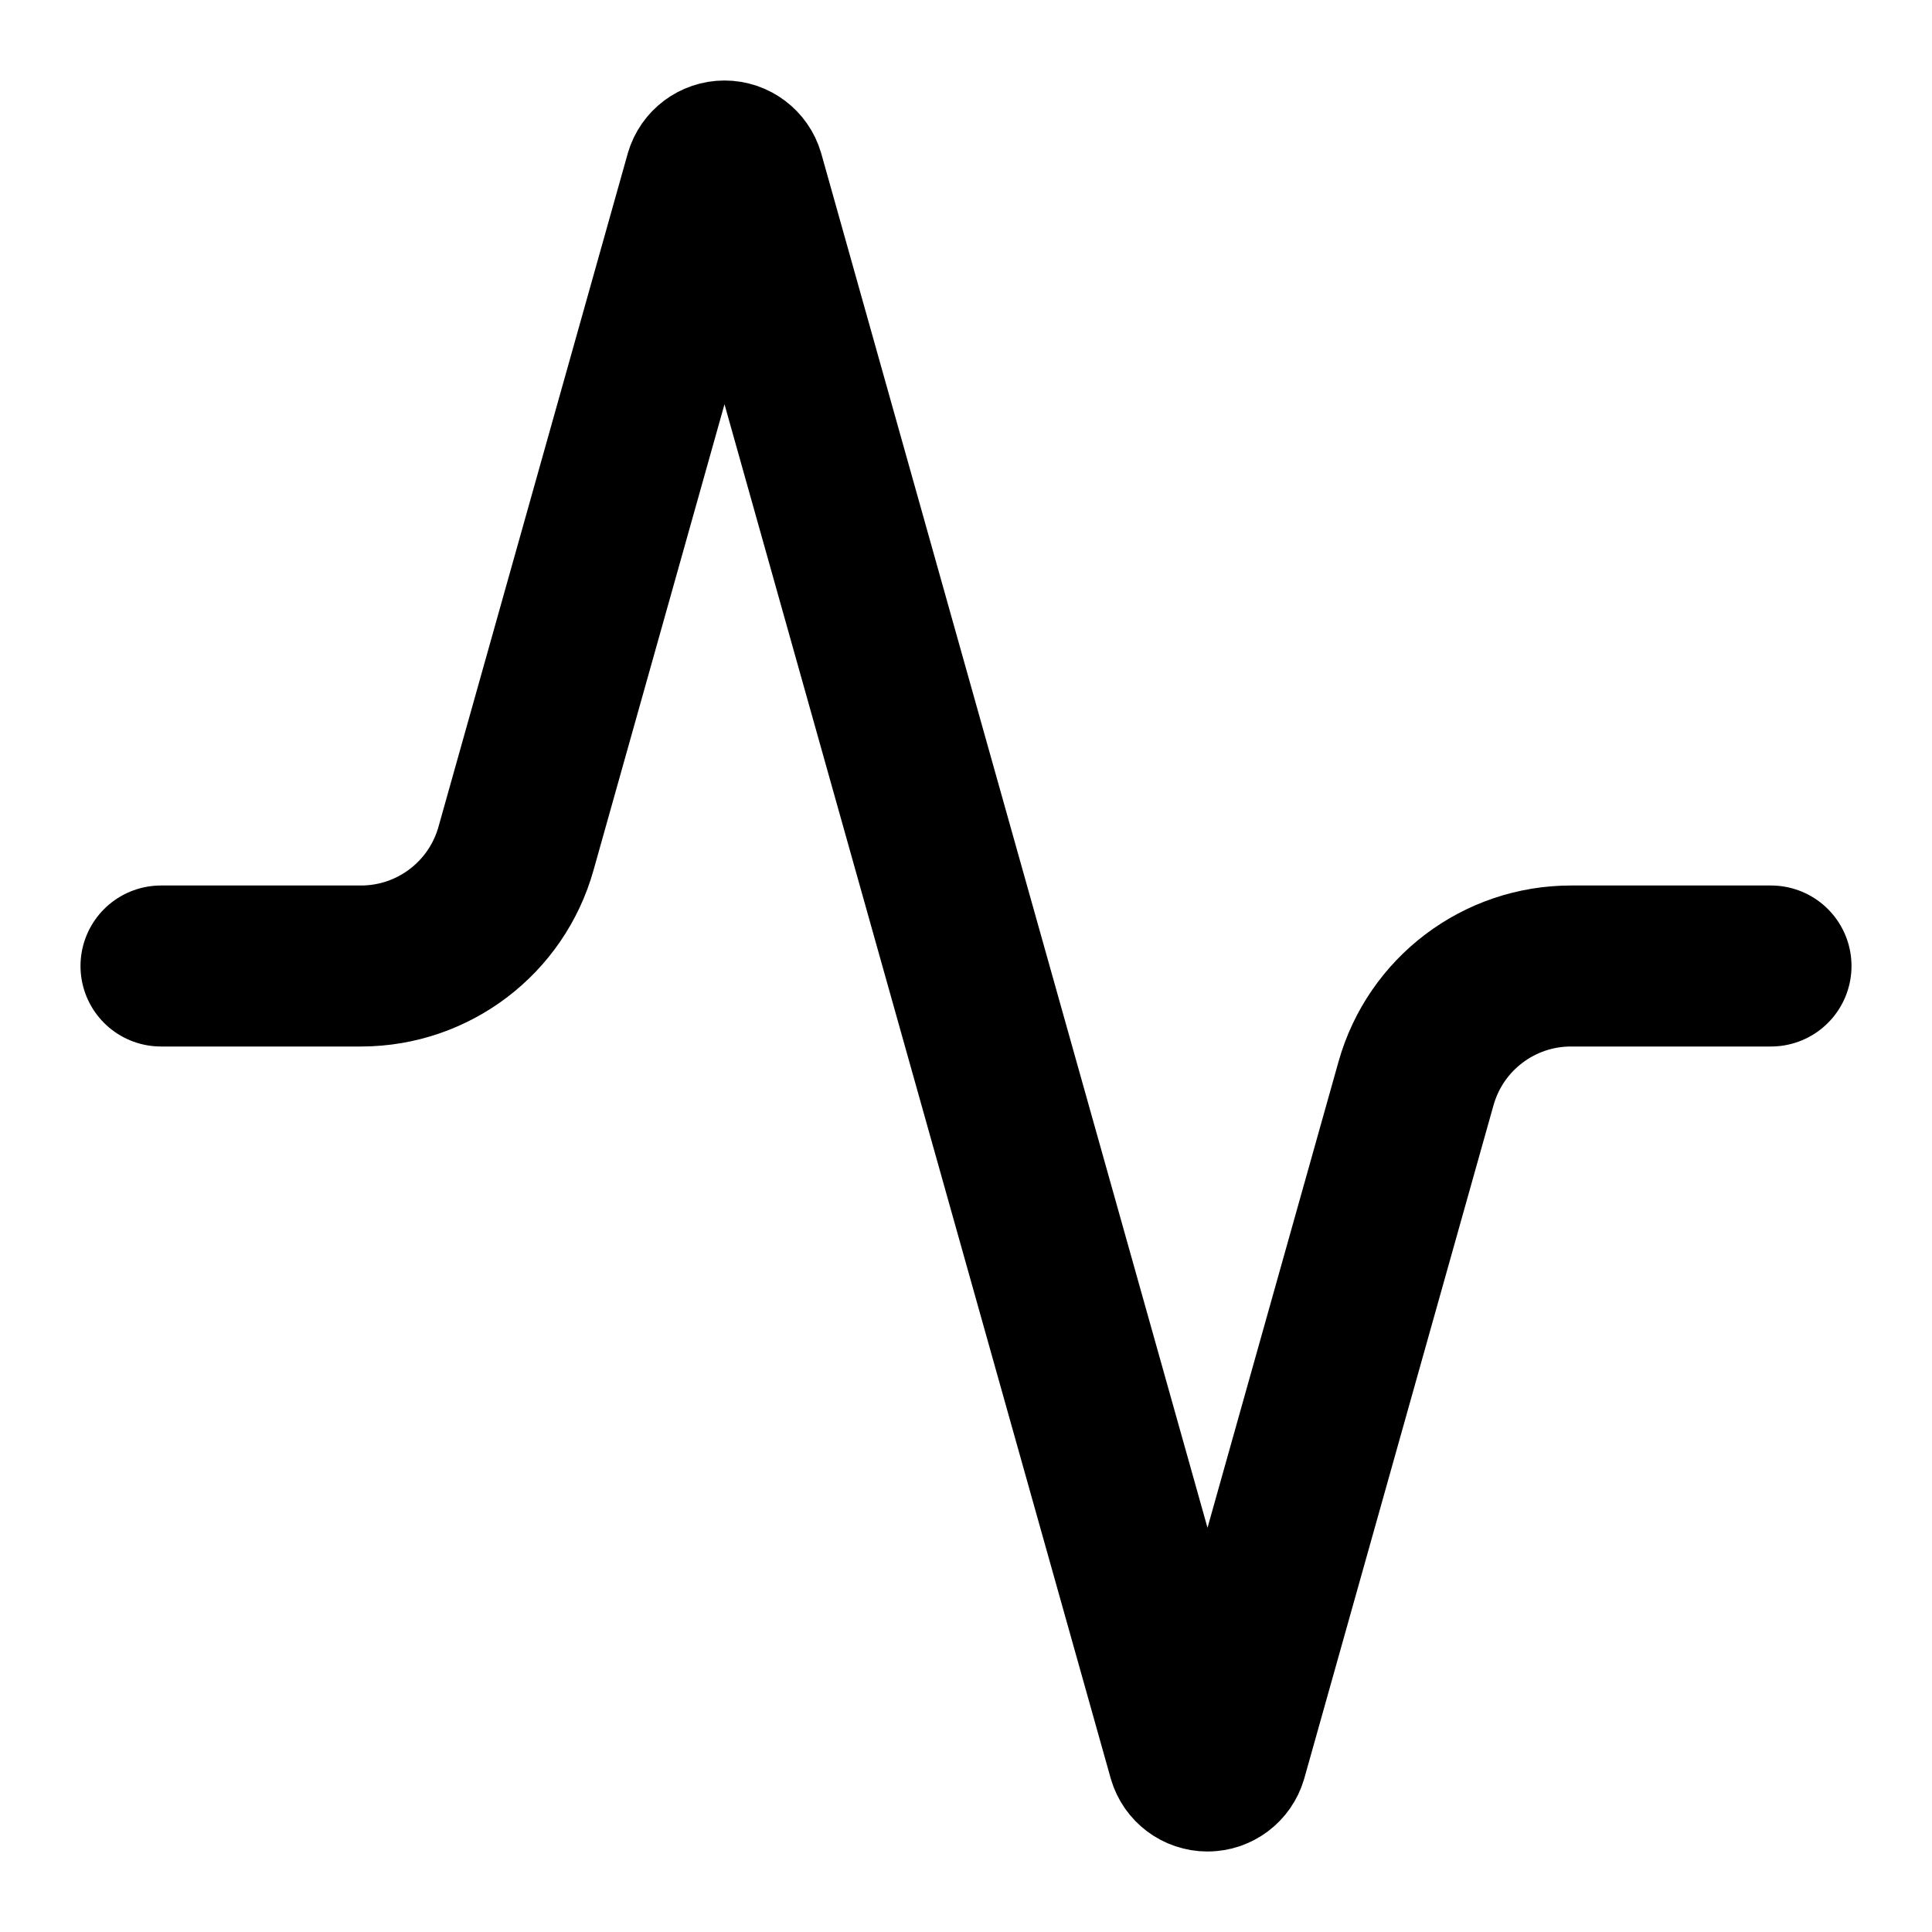
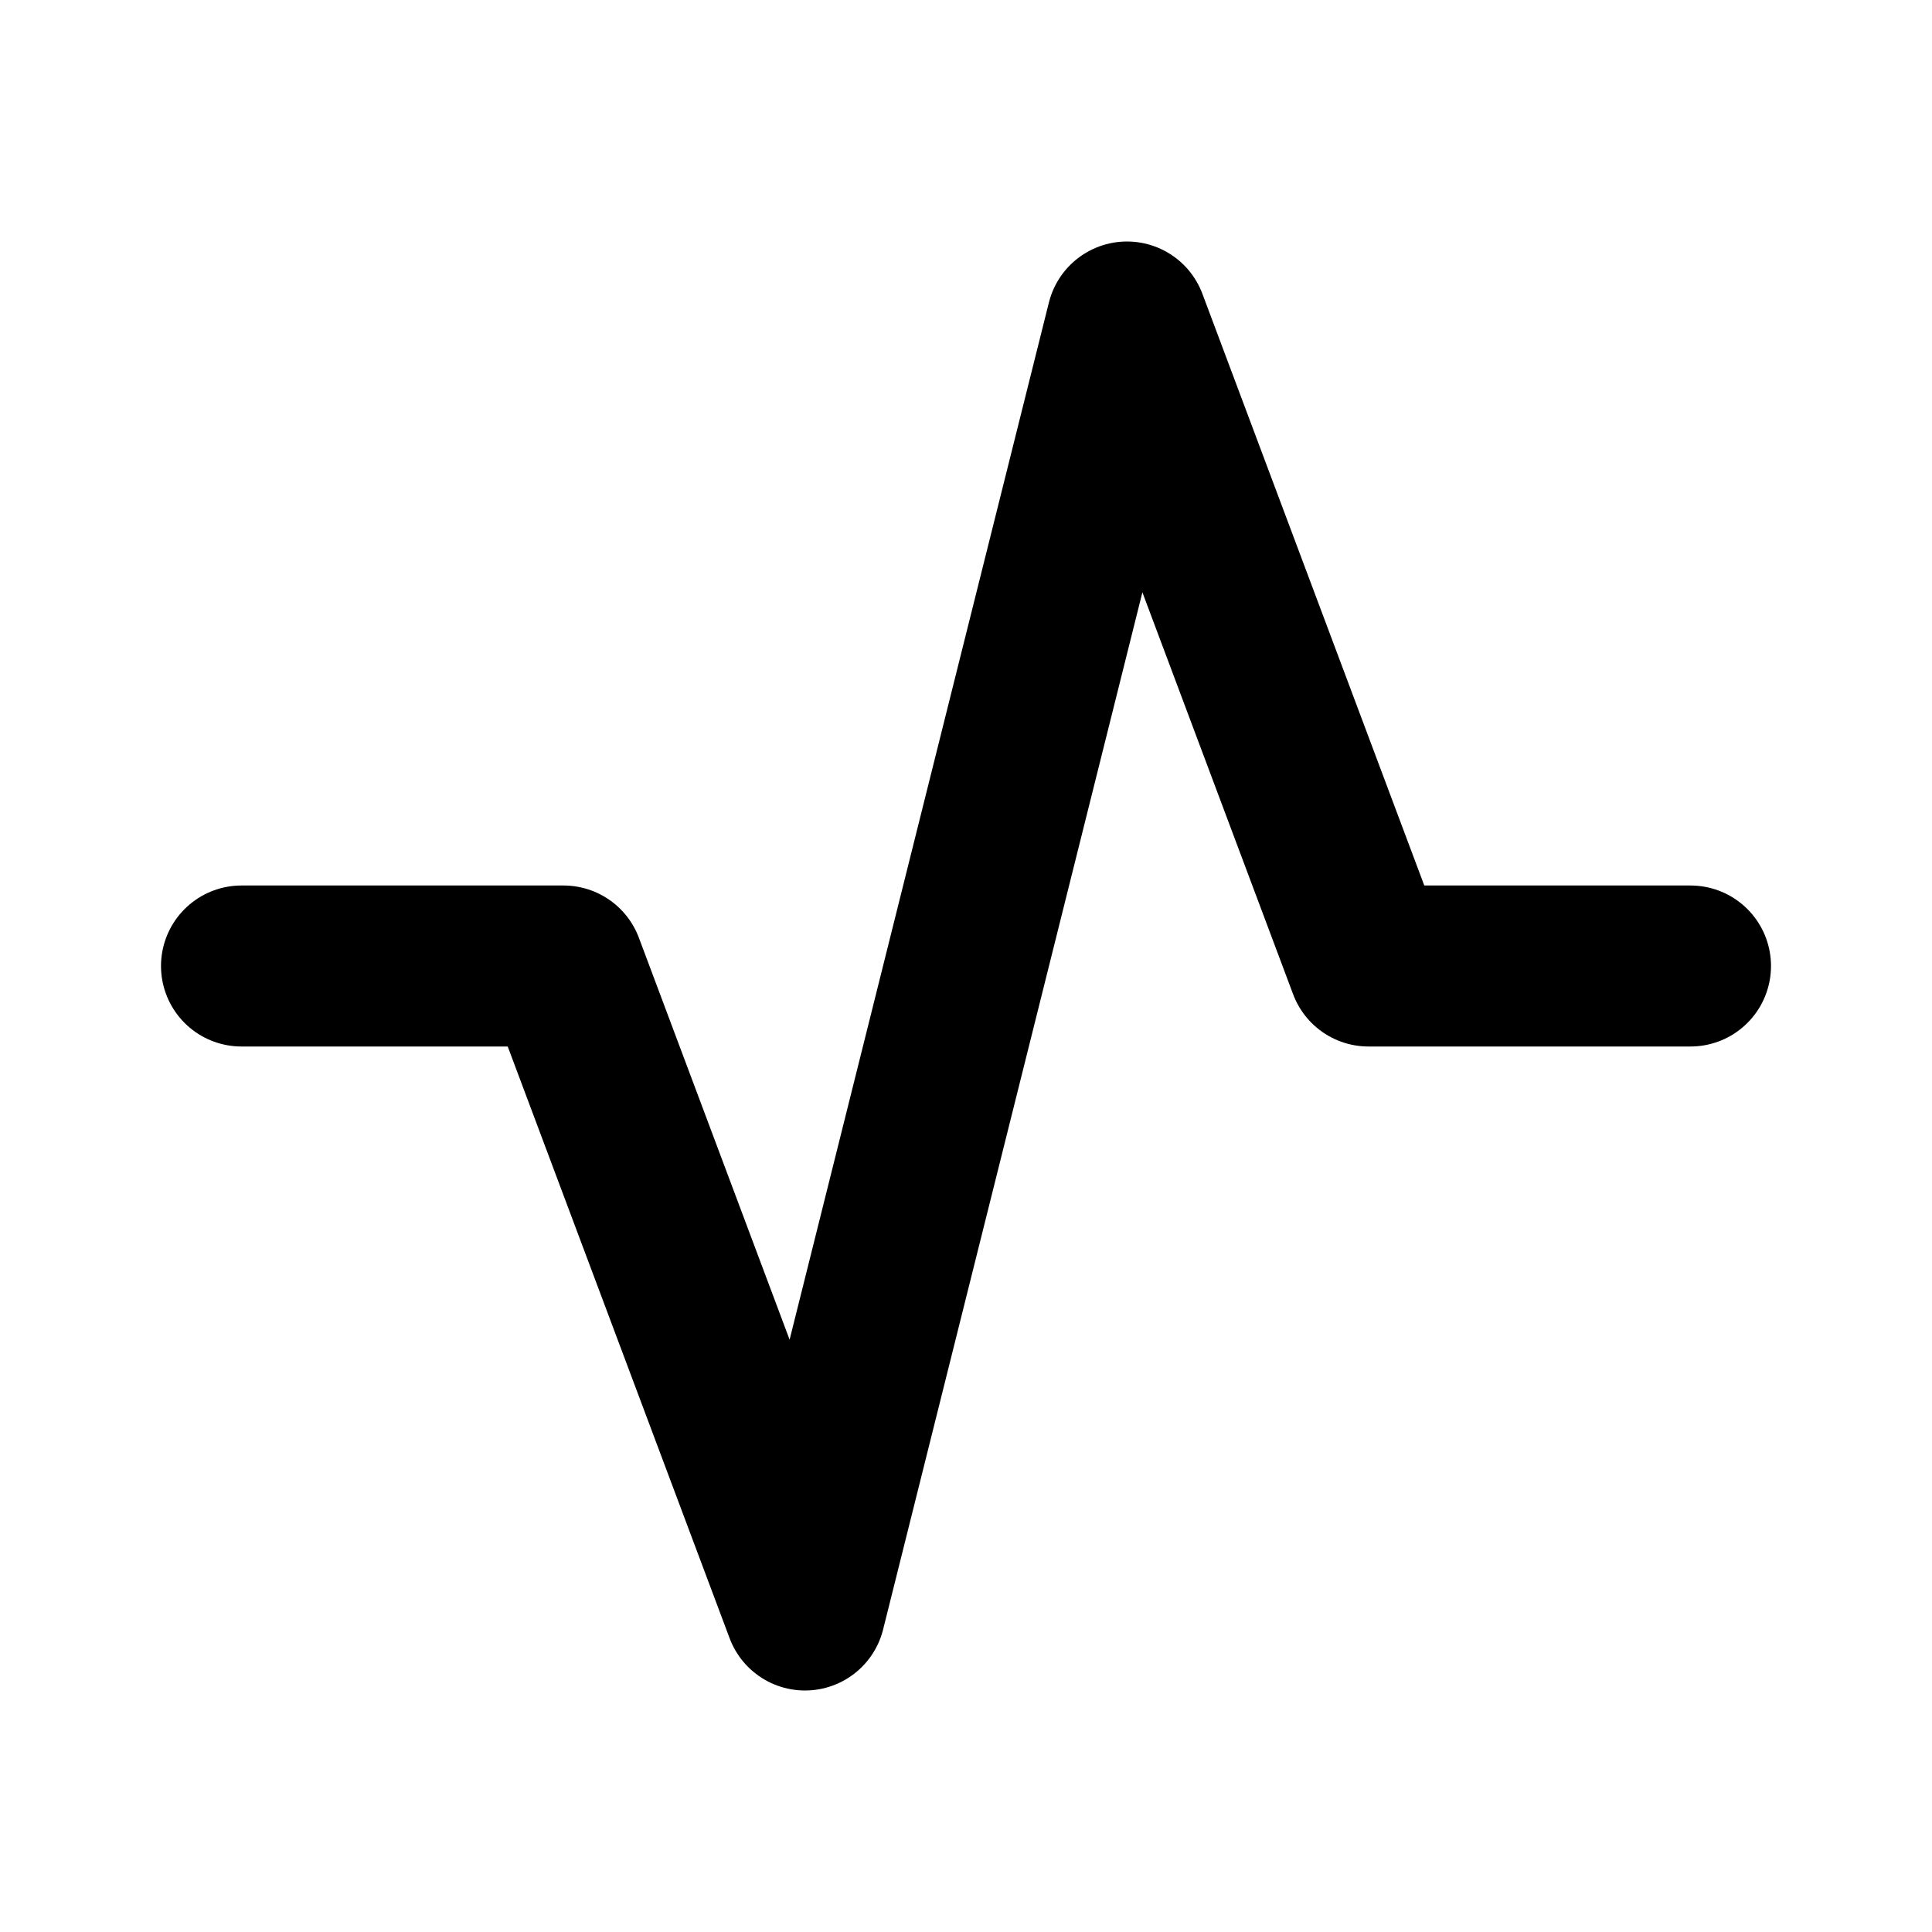
<svg xmlns="http://www.w3.org/2000/svg" width="24" height="24" viewBox="0 0 24 24" fill="none" stroke="currentColor" stroke-width="2" stroke-linecap="round" stroke-linejoin="round">
-   <path d="M22 12h-2.48a2 2 0 0 0-1.93 1.46l-2.35 8.36a.25.25 0 0 1-.48 0L9.24 2.18a.25.25 0 0 0-.48 0l-2.35 8.36A2 2 0 0 1 4.49 12H2" />
+   <path stroke="none" d="M0 0h24v24H0z" fill="none" />
+   <path d="M3 12h4l3 8l4 -16l3 8h4" />
</svg>
